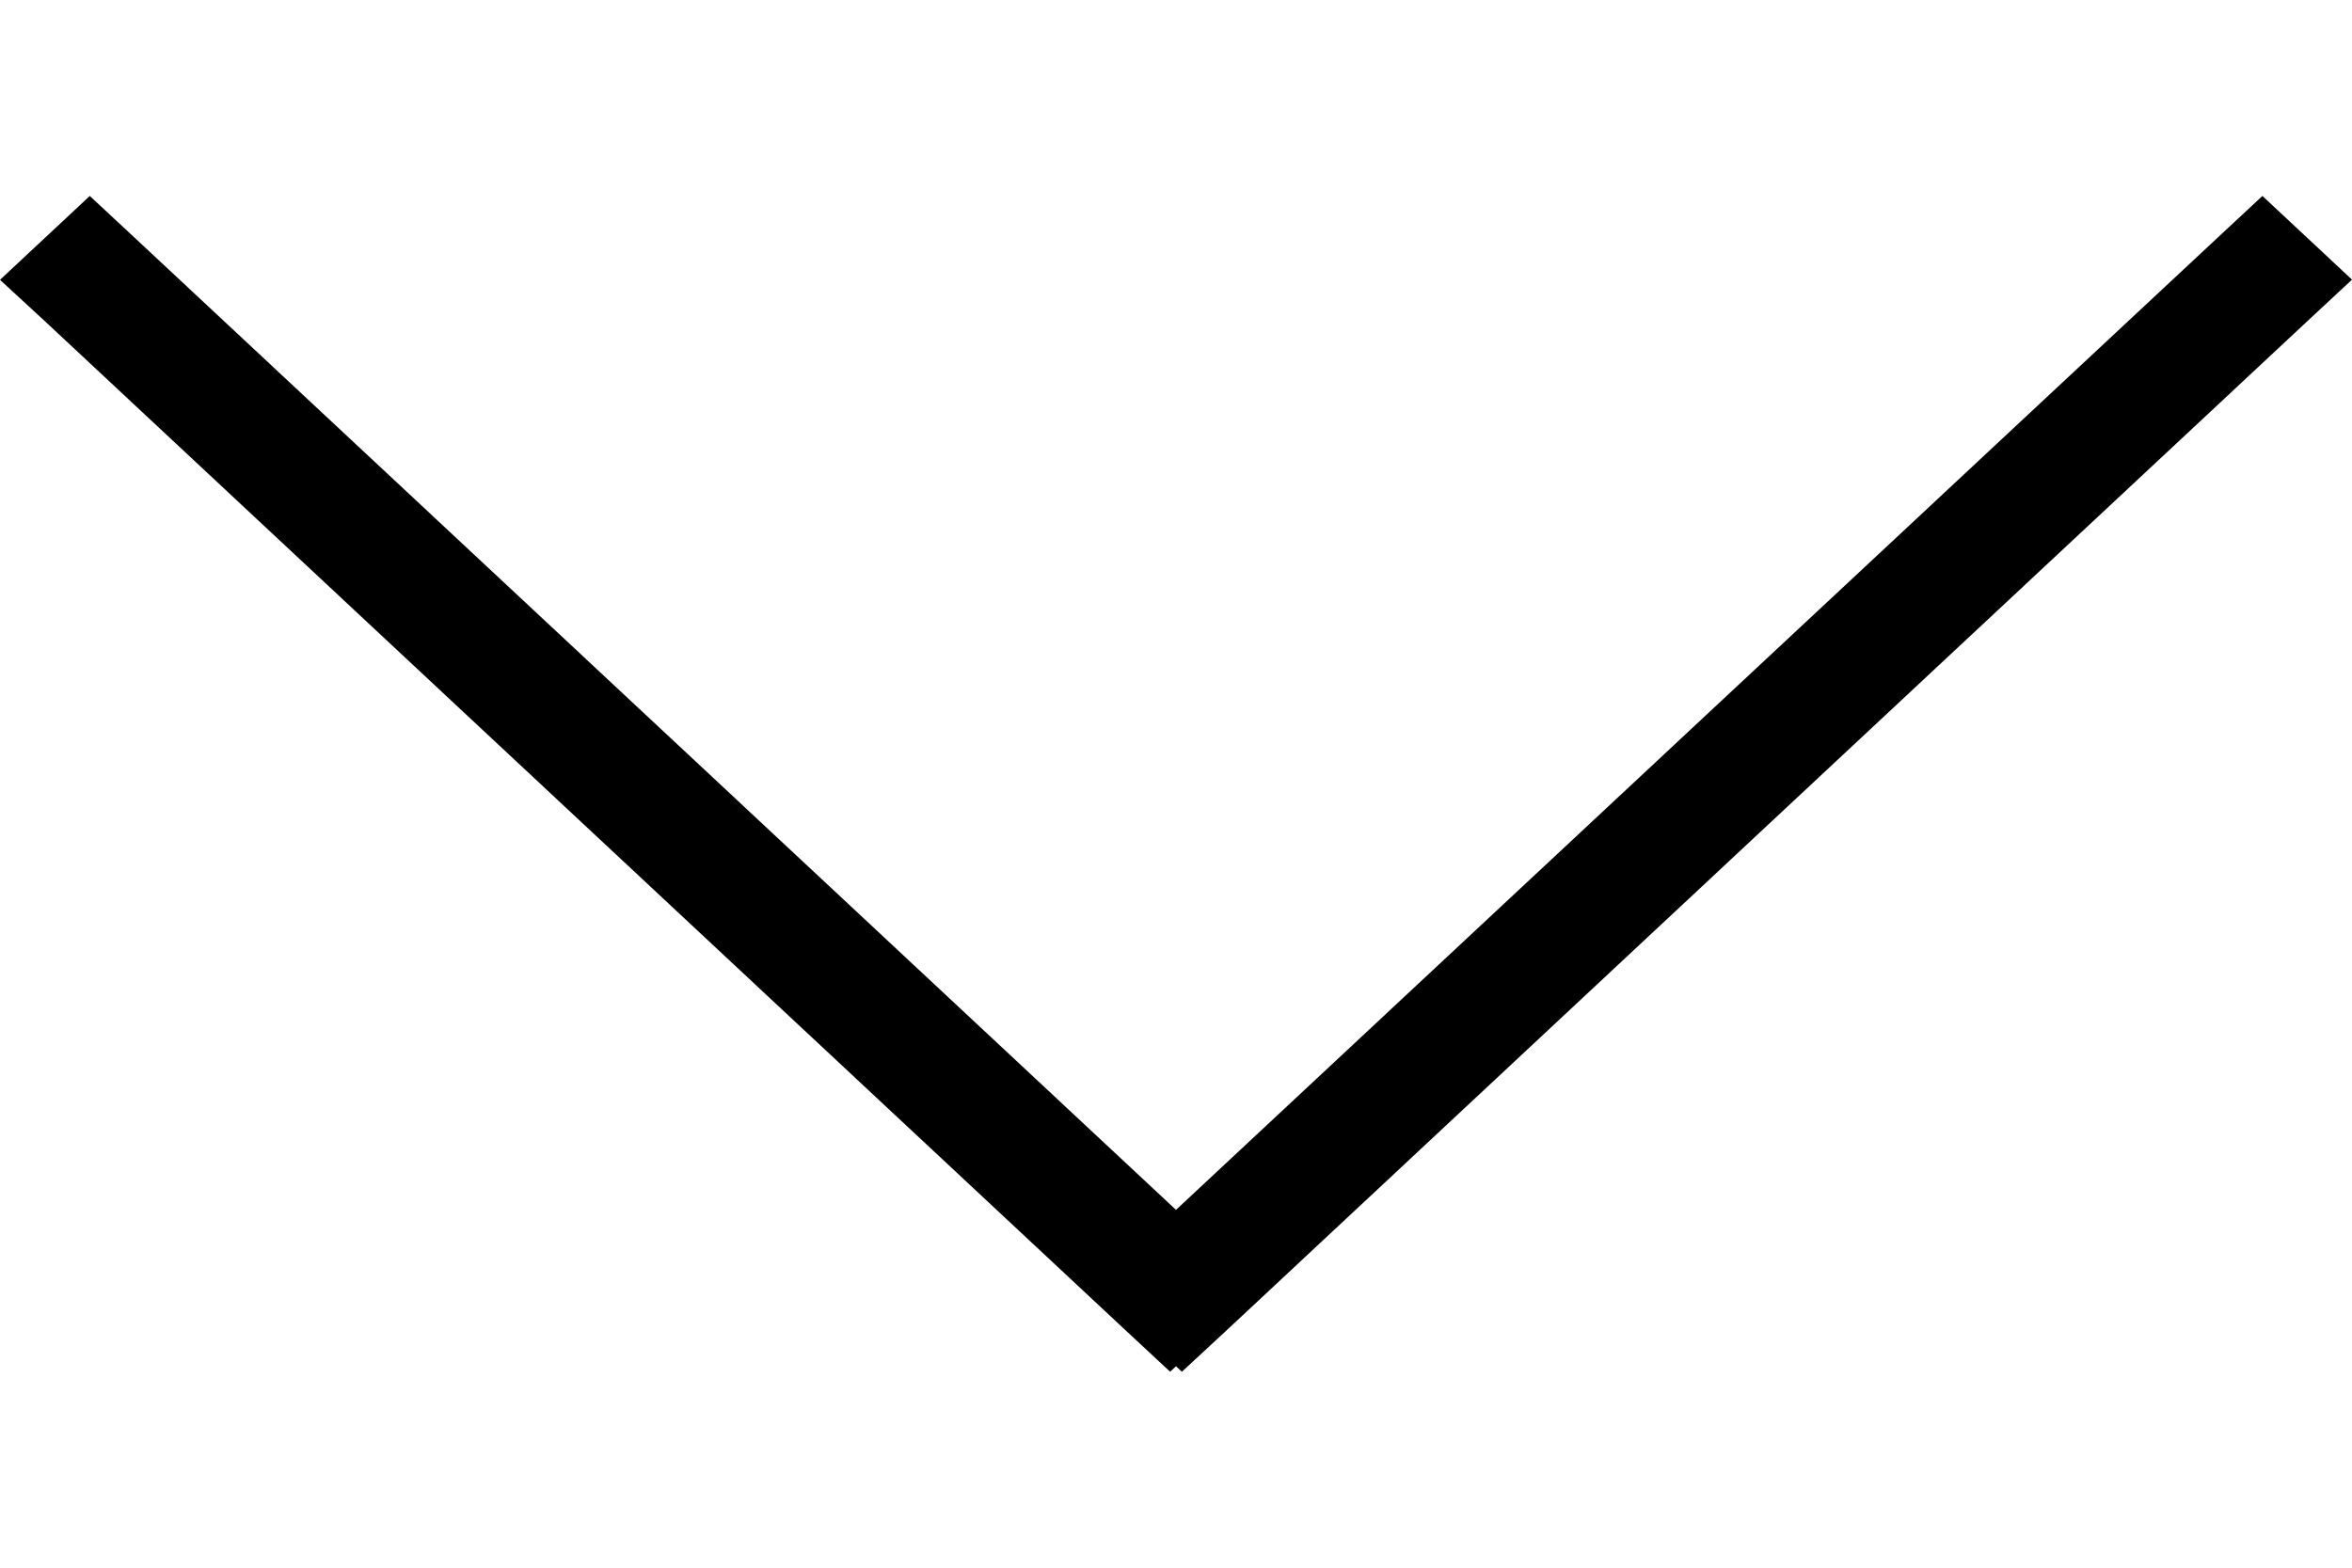
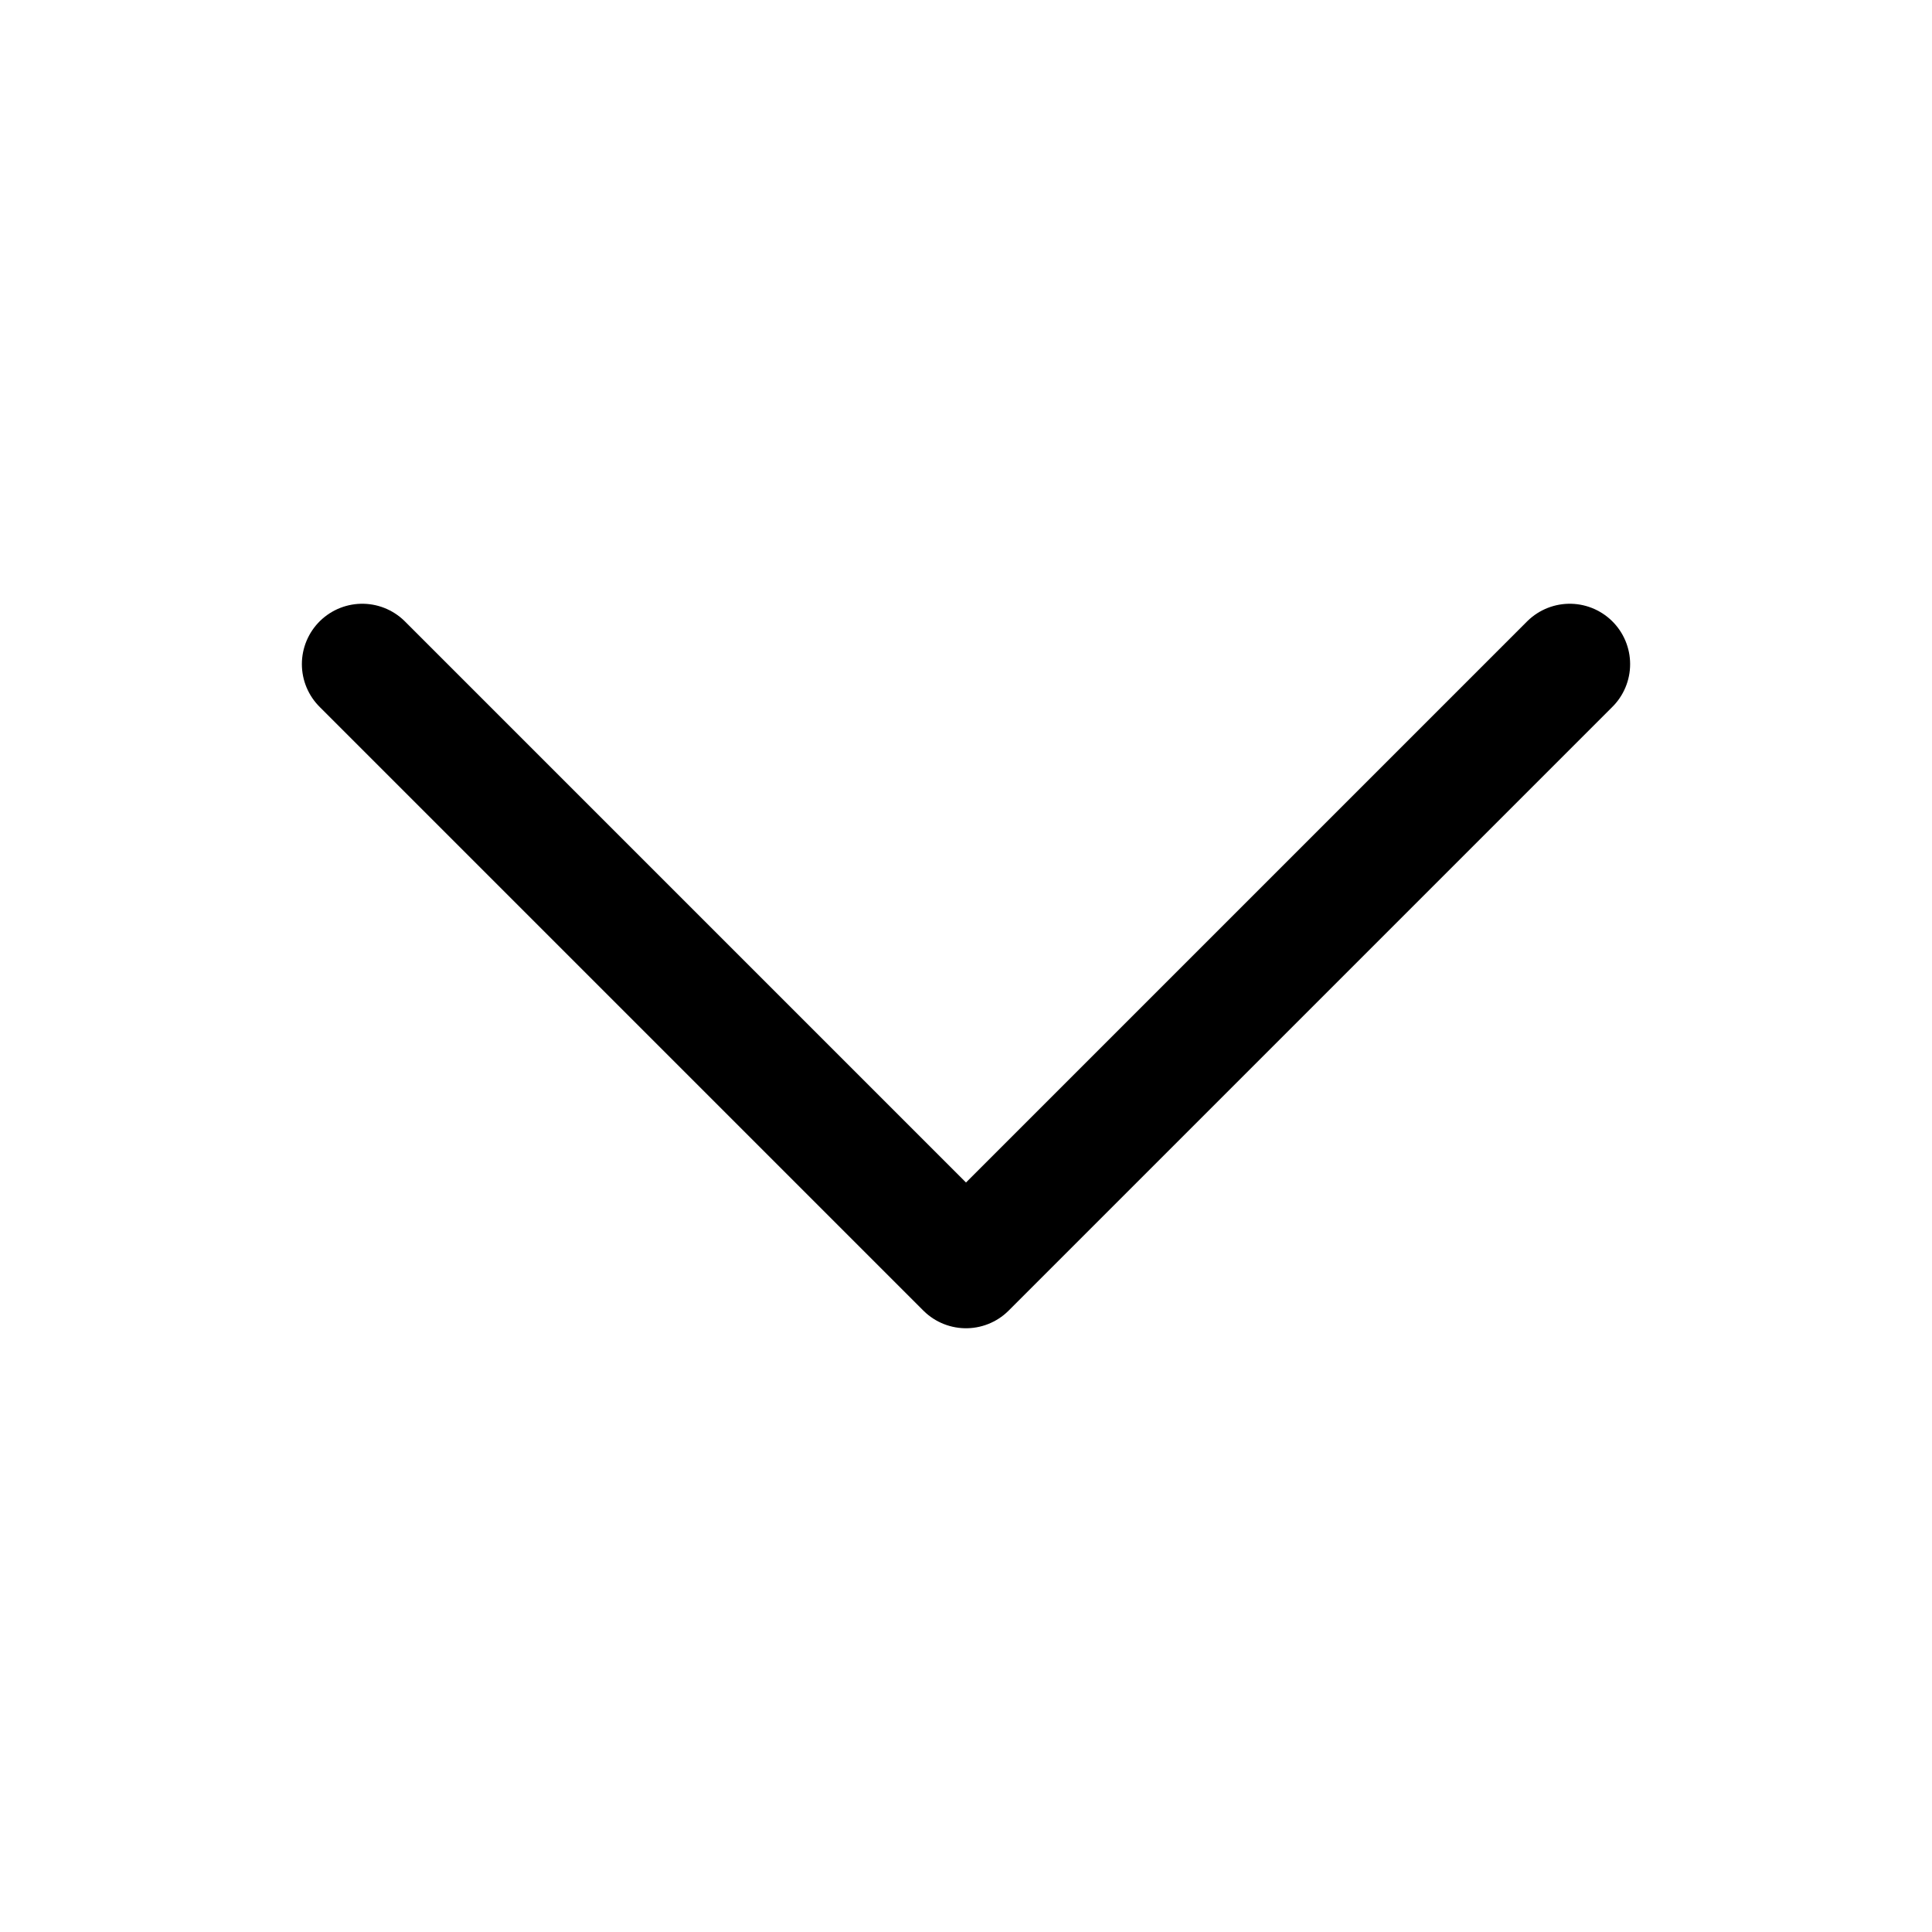
- <svg xmlns="http://www.w3.org/2000/svg" width="12" height="8" viewBox="0 0 12 8">
-   <path d="M6 6.174l5.313-4.96.23-.214.457.427-.23.214-5.51 5.146L6.03 7 6 6.972 5.97 7l-.23-.214L.23 1.64 0 1.428.458 1l.23.214L6 6.174z" stroke-linecap="square" fill-rule="evenodd" />
+ <svg xmlns="http://www.w3.org/2000/svg" fill="none" viewBox="0 0 24 24" stroke-width="1.5" stroke="currentColor" class="w-6 h-6">
+   <path stroke-linecap="round" stroke-linejoin="round" d="M19.5 8.25l-7.5 7.5-7.5-7.5" />
</svg>
